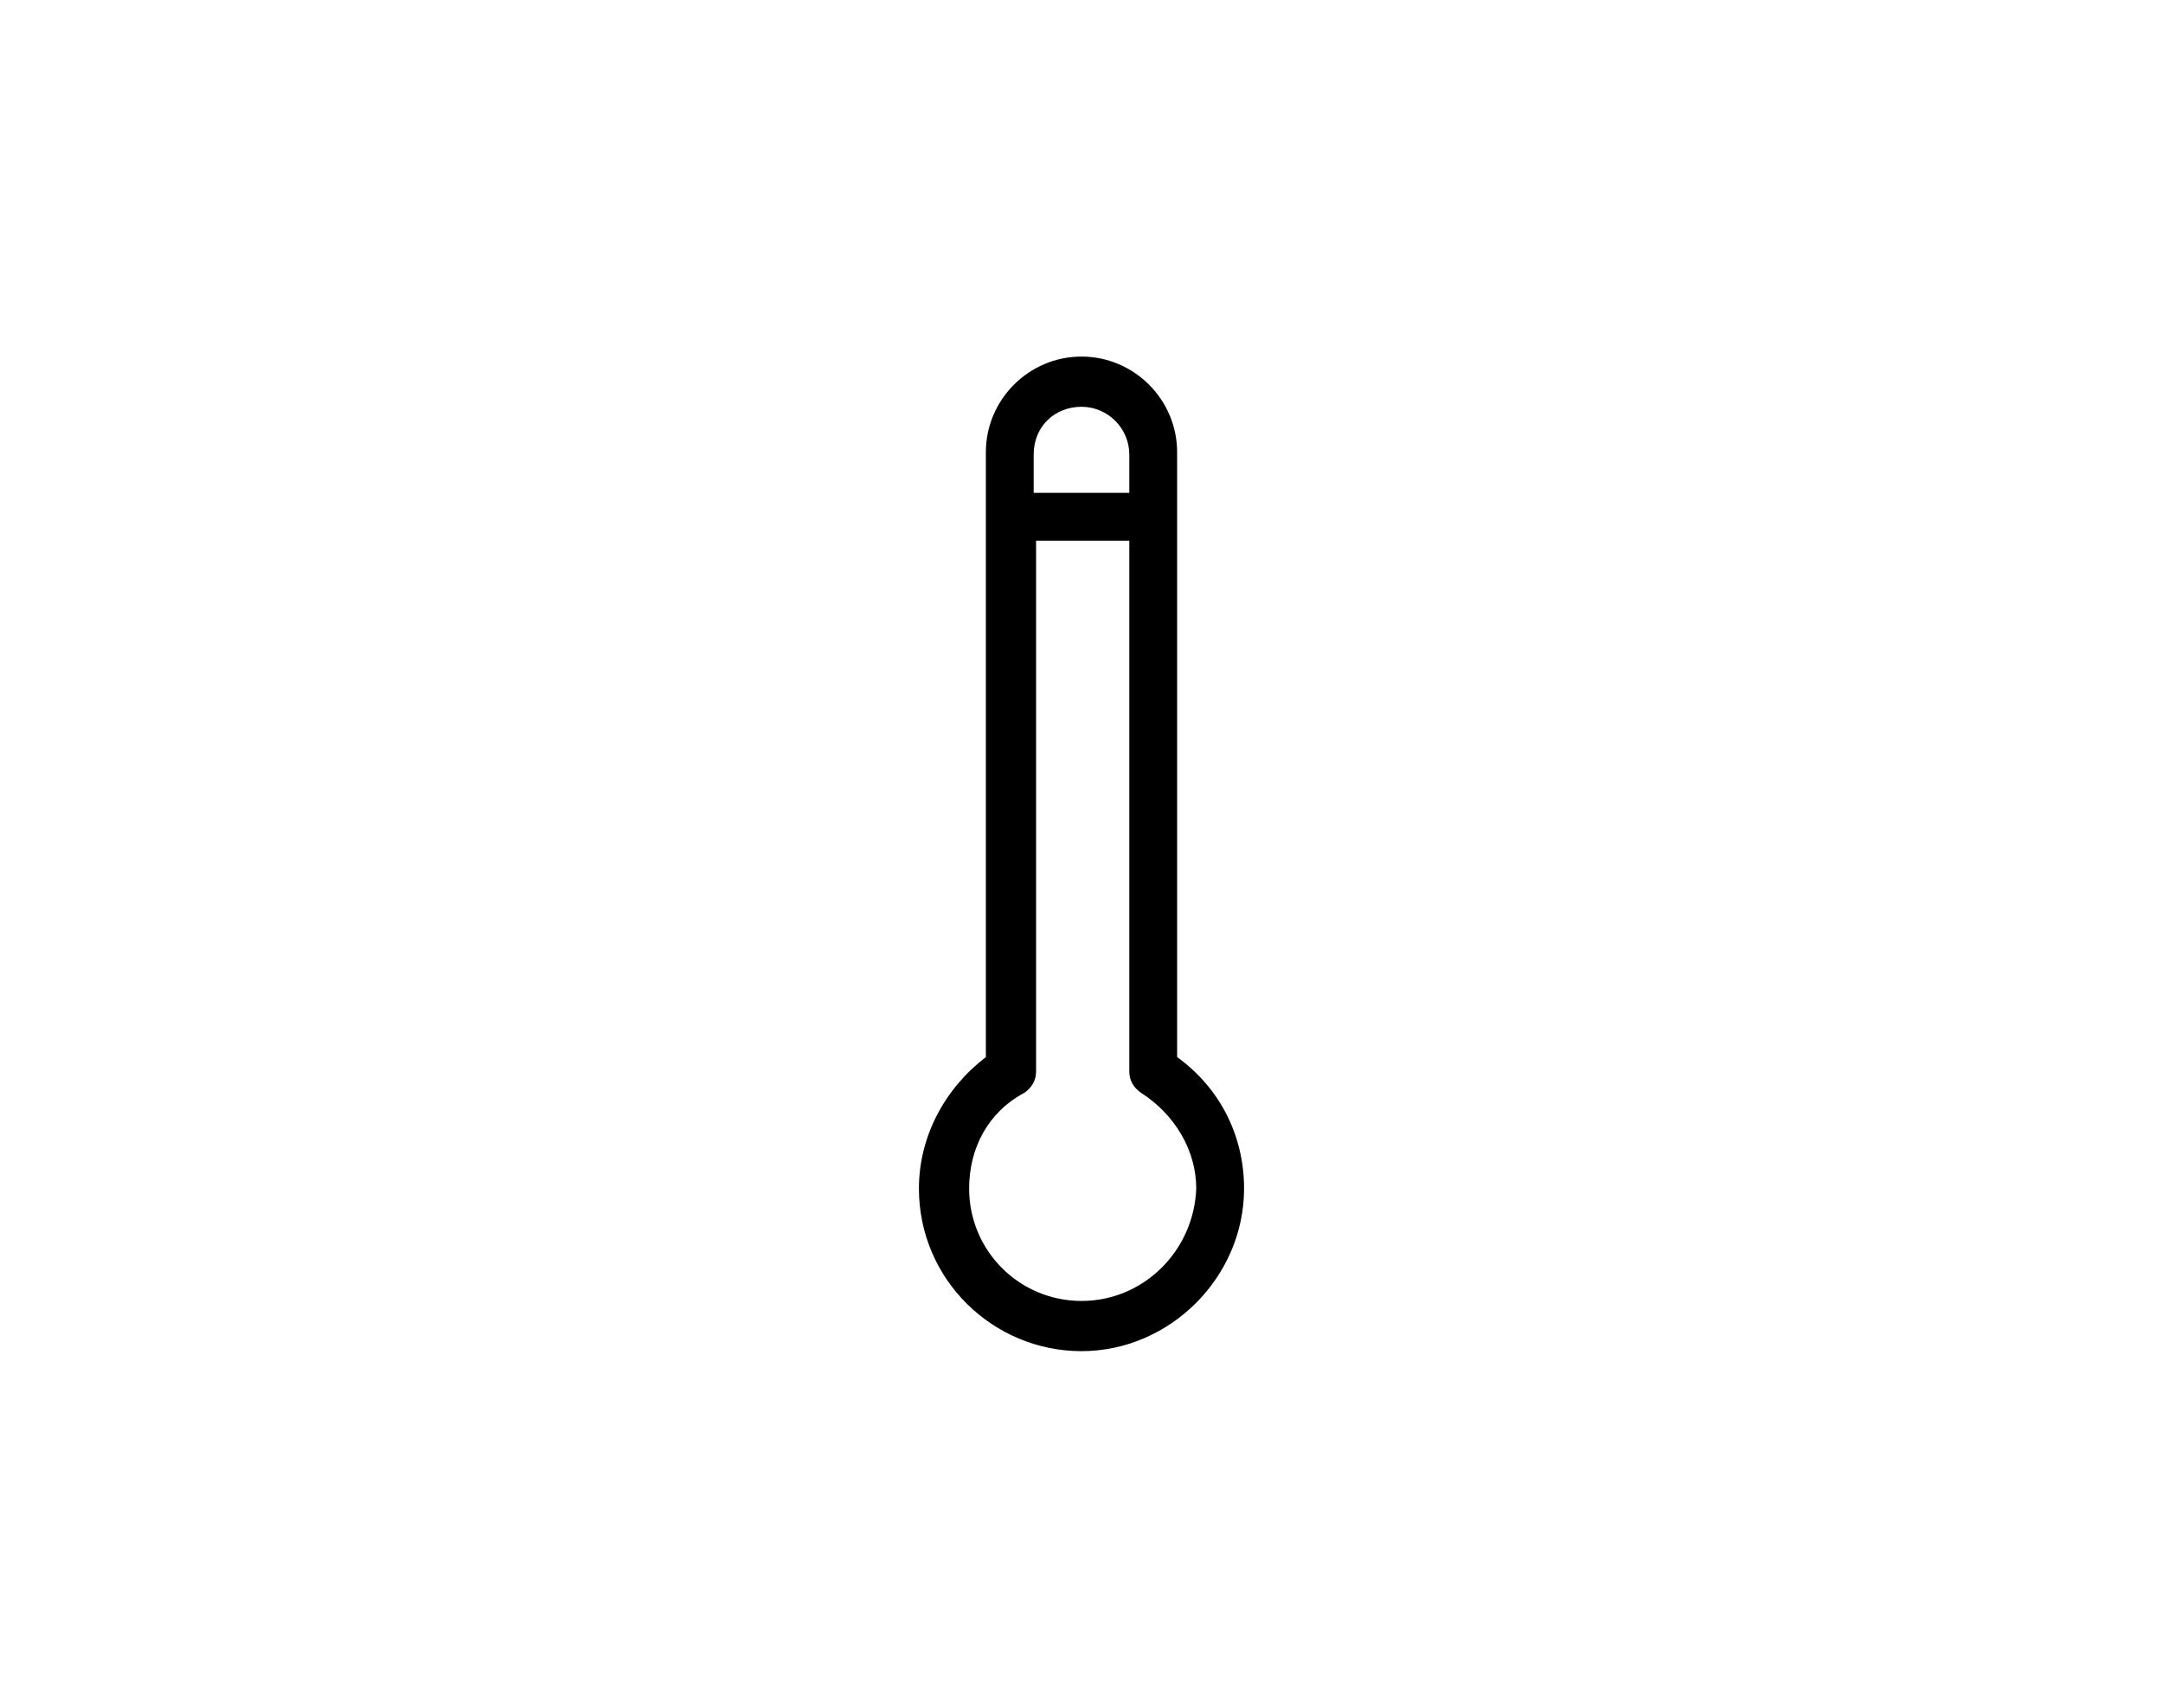
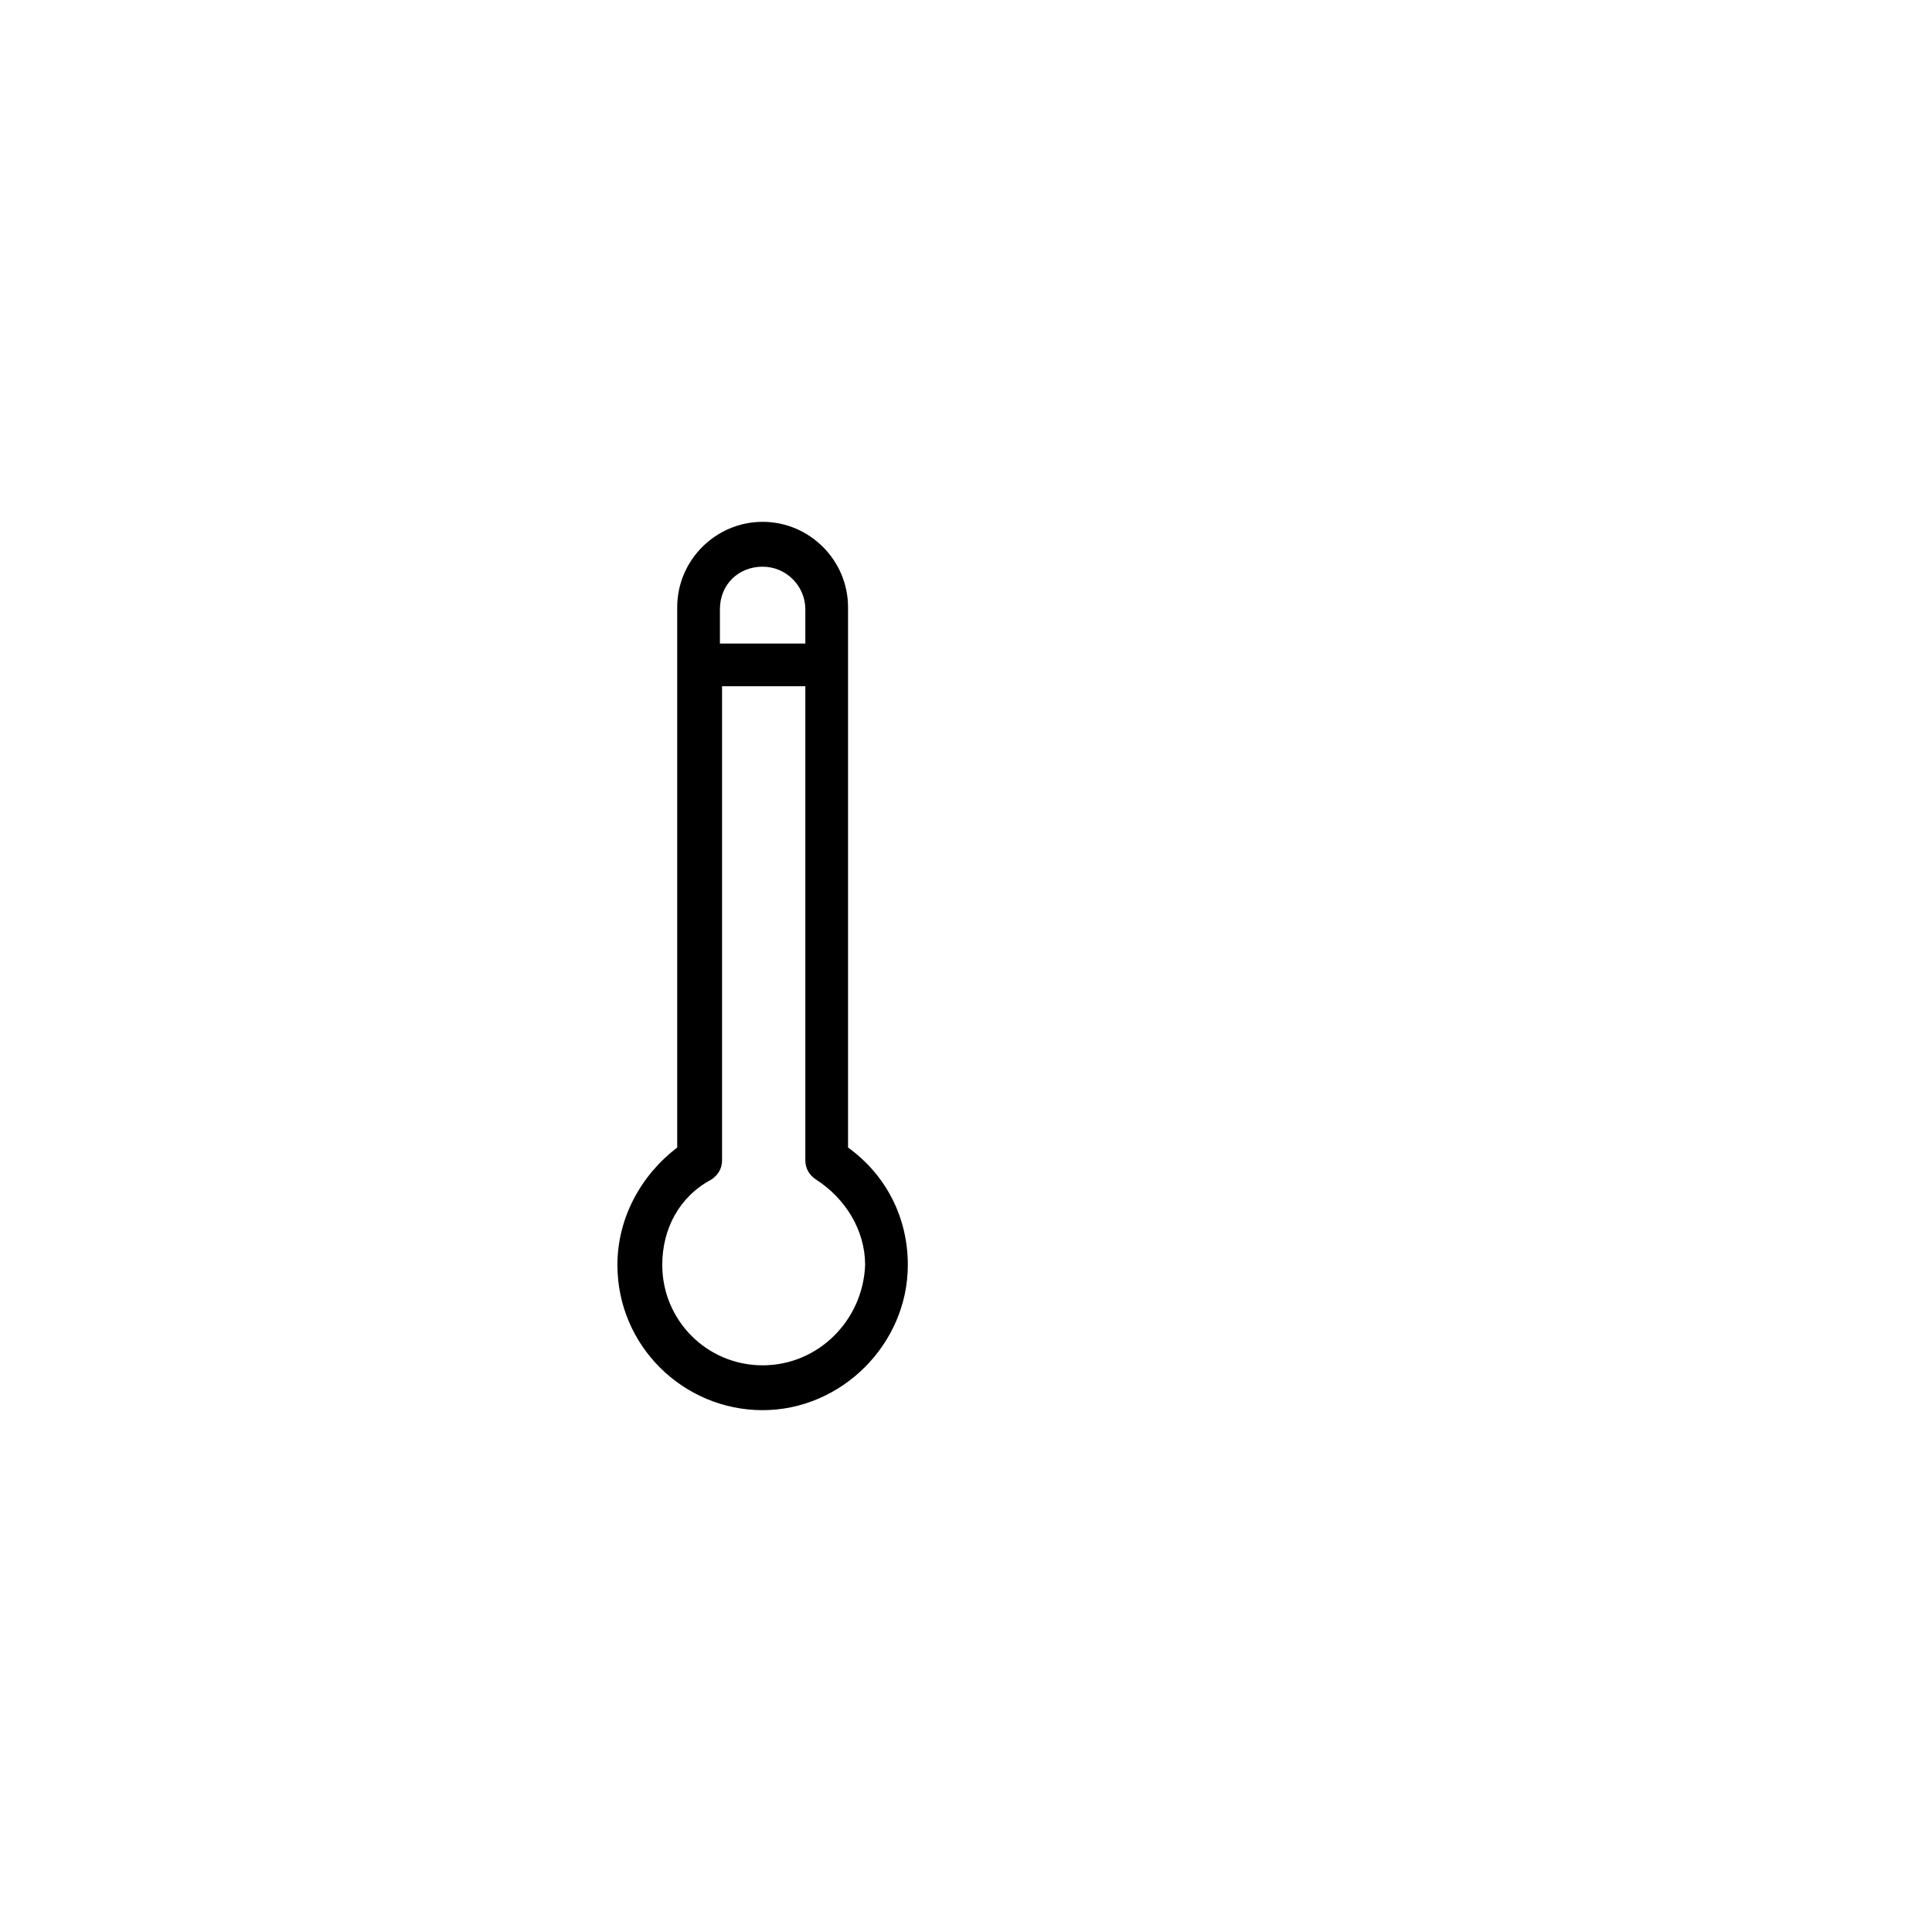
- <svg xmlns="http://www.w3.org/2000/svg" version="1.1" id="Layer_1" x="0px" y="0px" width="538.583px" height="425.197px" viewBox="-56.693 0 538.583 425.197" enable-background="new -56.693 0 538.583 425.197" xml:space="preserve">
+ <svg xmlns="http://www.w3.org/2000/svg" version="1.1" id="Layer_1" x="0px" y="0px" width="538.582px" height="538.583px" viewBox="0 -56.693 538.582 538.583" enable-background="new 0 -56.693 538.582 538.583" xml:space="preserve">
  <g>
-     <path d="M236.409,263.198V112.592c0-13.097-10.715-23.812-23.811-23.812c-13.097,0-23.812,10.715-23.812,23.812v150.606   c-10.12,7.738-16.668,19.645-16.668,32.74c0,22.621,18.453,40.479,40.479,40.479c22.025,0,40.479-18.455,40.479-40.479   C253.077,282.841,247.124,270.937,236.409,263.198z M212.599,101.282c6.547,0,11.904,5.357,11.904,11.905v9.524h-23.811v-9.524   C200.694,106.043,206.051,101.282,212.599,101.282z M212.599,323.917c-15.479,0-27.979-12.502-27.979-27.979   c0-10.119,4.762-19.049,13.691-23.812c1.785-1.189,2.976-2.977,2.976-5.357V134.617h23.216v132.152c0,2.383,1.19,4.168,2.977,5.357   c8.334,5.357,13.691,14.287,13.691,23.812C240.577,311.415,228.075,323.917,212.599,323.917z" />
+     <path d="M236.409,263.198V112.592c0-13.097-10.716-23.812-23.812-23.812c-13.097,0-23.812,10.715-23.812,23.812v150.606   c-10.12,7.738-16.668,19.645-16.668,32.74c0,22.621,18.452,40.479,40.479,40.479c22.025,0,40.479-18.455,40.479-40.479   C253.077,282.841,247.124,270.937,236.409,263.198z M212.599,101.282c6.547,0,11.904,5.357,11.904,11.905v9.524h-23.812v-9.524   C200.694,106.043,206.051,101.282,212.599,101.282z M212.599,323.917c-15.479,0-27.979-12.502-27.979-27.979   c0-10.119,4.762-19.049,13.69-23.812c1.785-1.189,2.977-2.977,2.977-5.357V134.617h23.216v132.151c0,2.383,1.189,4.168,2.977,5.357   c8.334,5.357,13.691,14.287,13.691,23.812C240.577,311.415,228.075,323.917,212.599,323.917z" />
  </g>
</svg>
